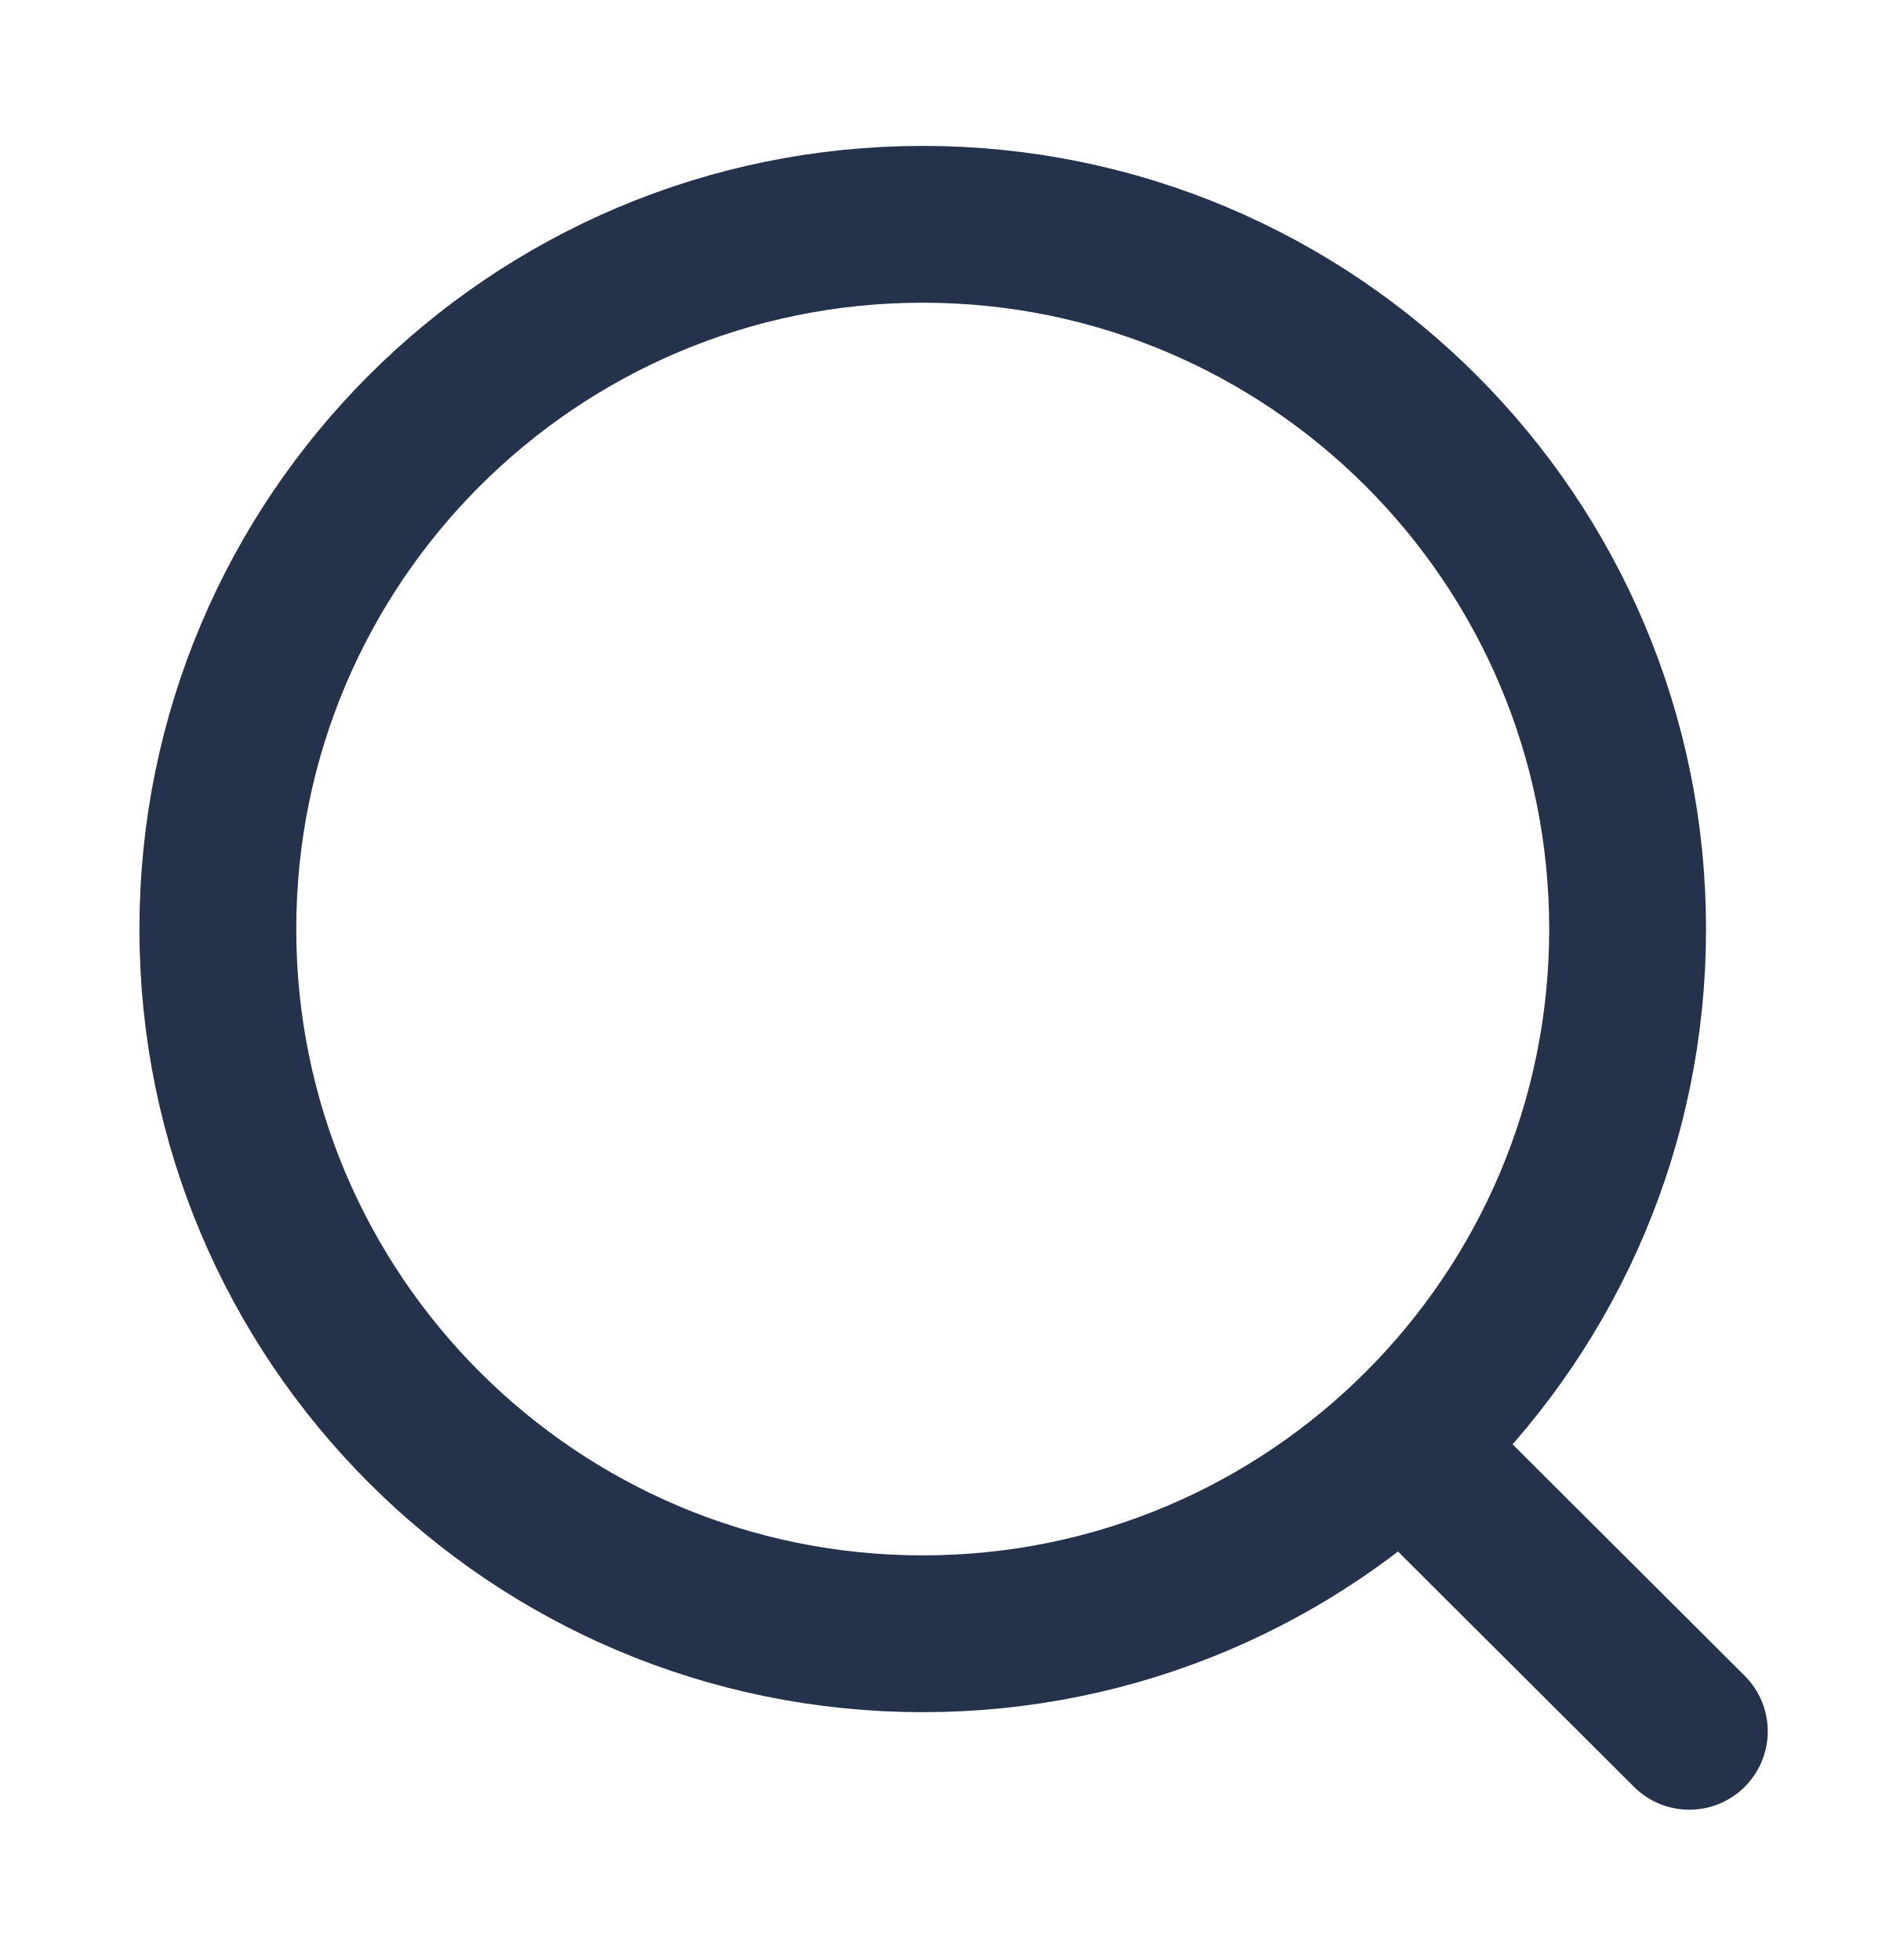
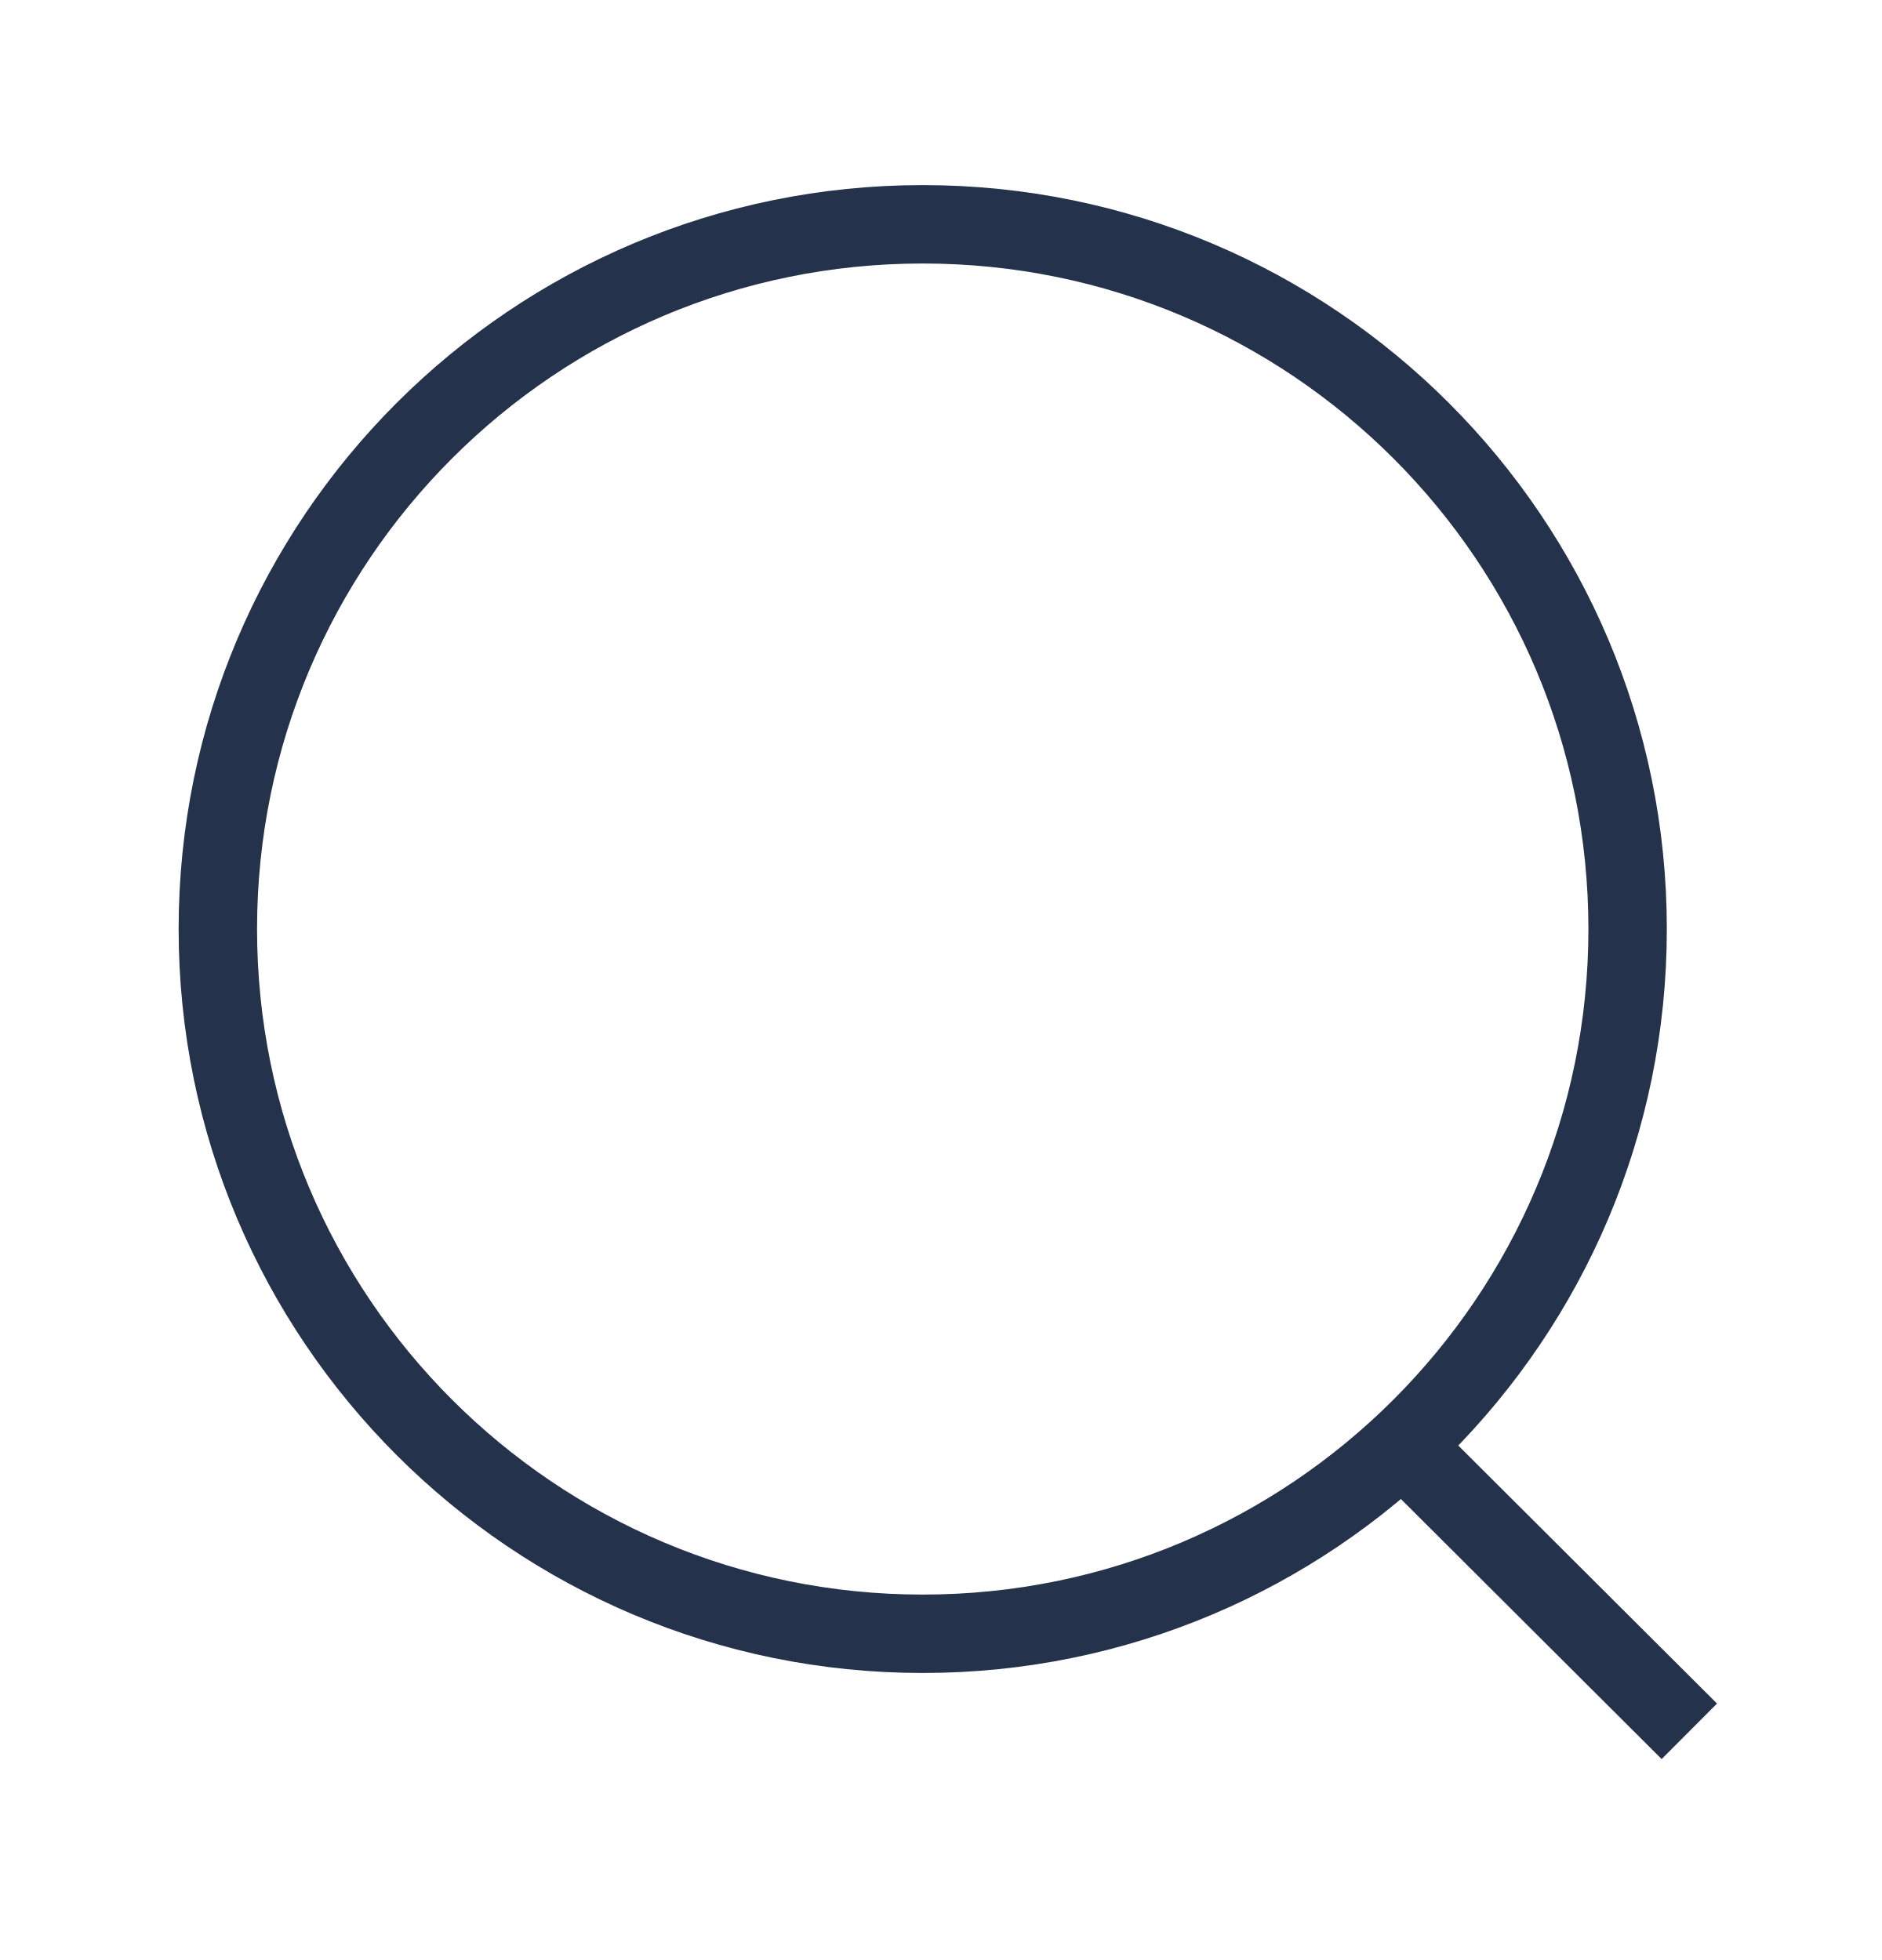
<svg xmlns="http://www.w3.org/2000/svg" width="24" height="25" viewBox="0 0 24 25" fill="none">
-   <circle cx="11.767" cy="11.85" r="8.989" stroke="#25324B" stroke-width="2" stroke-linecap="round" stroke-linejoin="round" />
-   <path d="M18.019 18.568L21.543 22.083" stroke="#25324B" stroke-width="2" stroke-linecap="round" stroke-linejoin="round" />
+   <circle cx="11.767" cy="11.85" r="8.989" stroke="#25324B" strokeWidth="2" strokeLinecap="round" strokeLinejoin="round" />
+   <path d="M18.019 18.568L21.543 22.083" stroke="#25324B" strokeWidth="2" strokeLinecap="round" strokeLinejoin="round" />
</svg>
